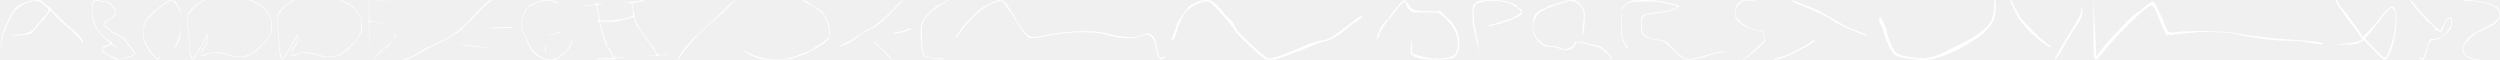
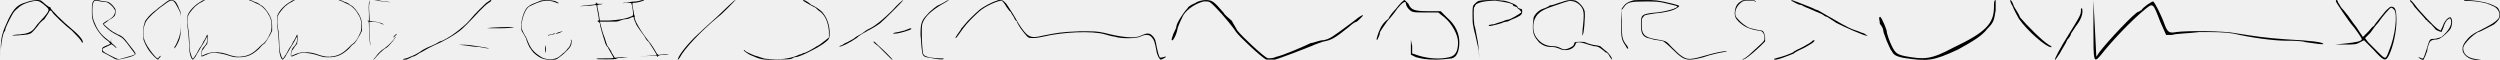
<svg xmlns="http://www.w3.org/2000/svg" width="1048.233mm" height="25.147mm" viewBox="0 0 1048.233 25.147">
-   <g fill="#ffffff">
+   <g fill="#000000">
    <path d="M10.889 0.977C7.355 1.941 5.784 3.547 3.534 8.046C0.964 13.472 0.321 15.722 0.321 20.541L0 25.004L0.321 20.863C0.643 17.007 1.285 13.794 1.928 13.151C2.249 12.83 2.249 12.509 2.249 12.187C2.249 11.866 3.534 9.01 5.141 6.118C5.462 5.475 6.391 4.19 7.355 3.547C8.961 1.941 11.21 0.977 14.745 0.334C16.351 0.334 16.994 0.656 19.529 2.905C20.493 3.869 20.493 3.869 20.171 4.833C19.85 5.475 18.6 7.082 17.315 8.367C16.351 9.331 15.066 10.902 14.423 11.866C13.138 13.472 11.532 14.115 8.318 14.436C6.712 14.436 5.462 14.758 5.141 14.758C4.82 15.079 9.282 14.758 11.532 14.436C13.138 14.115 13.459 13.794 16.03 10.616C16.351 9.974 17.637 8.688 18.6 8.046C19.207 7.082 20.171 5.797 20.493 5.154C20.814 4.511 20.814 4.19 21.457 4.511C21.457 4.511 21.778 4.833 21.778 4.833C21.778 5.475 27.562 10.902 30.132 12.83C32.024 14.758 33.952 16.686 34.273 17.65C34.595 17.971 34.595 17.971 34.595 17.971C35.237 17.328 33.631 15.079 30.132 12.187C26.276 9.01 21.135 3.869 21.135 3.226C21.135 2.905 21.135 2.905 20.814 2.905C20.814 3.226 20.171 2.584 19.207 1.941C18.6 1.298 17.637 0.656 17.315 0.334C16.351 -0.308 13.459 0.013 10.889 0.977Z" />
    <path d="M38.986 0.691C38.736 1.12 38.522 1.798 38.522 4.262C38.522 6.689 38.522 7.368 38.986 8.724C39.879 11.616 42.092 14.722 44.341 16.507C44.984 16.971 45.662 17.4 45.876 17.864L46.341 18.292L45.876 18.542C45.448 18.756 45.234 18.971 44.984 18.971C44.984 18.971 44.341 19.185 43.877 19.435C42.985 19.863 42.77 20.077 42.77 20.97C42.77 21.648 42.77 21.862 43.449 22.112C44.341 22.541 46.769 23.897 47.911 24.54C49.018 25.218 49.911 25.004 52.803 24.326C55.694 23.647 56.837 23.005 56.837 22.541C56.837 22.112 55.944 20.97 53.481 17.864C52.124 16.079 51.482 15.4 50.125 14.722C49.232 14.508 48.126 13.615 47.447 13.401C46.769 12.937 46.341 12.509 46.126 12.509C46.126 12.509 45.448 11.83 44.091 10.723L43.449 10.045L44.77 9.153C45.448 8.474 46.555 7.832 47.019 7.582C47.911 6.939 48.126 6.689 48.34 6.047C48.554 4.476 48.554 4.012 48.126 3.369C47.019 1.798 45.662 0.691 44.77 0.691C44.341 0.691 43.663 0.441 42.77 0.441C42.092 0.227 40.985 0.013 40.521 0.013C39.629 0.013 39.414 0.013 38.986 0.691ZM42.556 0.691C43.199 0.691 44.341 0.906 44.556 0.906C45.234 0.906 47.233 2.476 47.911 3.797C48.34 4.476 48.34 4.476 48.126 5.582C47.662 6.689 47.662 6.939 45.662 8.26C44.341 8.938 43.449 9.617 43.199 9.831C43.199 10.259 43.449 10.509 44.091 11.152C46.126 12.937 46.555 13.401 49.697 14.972C51.482 15.865 52.124 16.507 55.052 20.541C55.944 21.648 56.587 22.541 56.587 22.755C56.373 23.005 54.373 23.647 53.267 23.897C52.588 24.112 51.696 24.326 51.017 24.54C49.697 25.004 49.232 24.79 47.019 23.647C43.877 22.112 43.199 21.648 42.985 20.97C42.985 20.327 42.985 20.327 44.984 19.435L46.769 18.542L47.662 19.185C48.126 19.649 48.554 20.077 48.804 20.077C49.018 20.077 48.554 19.649 47.911 18.971C46.555 17.864 46.555 17.864 46.555 16.971L46.769 16.079L46.555 16.757L46.341 17.65L44.984 16.507C42.556 14.722 40.985 12.723 39.879 10.045C38.986 8.046 38.736 7.153 38.736 4.69C38.736 2.012 38.986 0.906 39.629 0.441C40.093 0.227 40.521 0.227 42.556 0.691Z" />
    <path d="M68.44 1.834C67.083 2.762 65.691 3.904 65.477 4.154C64.084 5.047 62.049 7.118 61.799 7.582C61.335 8.046 61.121 8.51 61.121 8.51C60.871 8.51 60.871 8.938 60.657 9.403C60.657 9.652 60.443 10.117 60.443 10.331C59.979 10.795 59.979 15.829 60.193 16.757C61.121 19.256 62.263 21.327 64.798 23.862C65.941 25.004 66.405 25.218 66.405 24.79C66.405 24.79 66.619 24.326 67.083 24.076C67.297 23.612 67.547 23.398 67.297 23.398C67.297 23.398 66.833 23.612 66.619 24.076L65.941 24.54L65.012 23.612C63.656 22.255 61.799 19.506 61.121 18.114C60.871 17.435 60.443 16.757 60.443 16.293C59.979 15.615 60.193 10.795 60.657 10.545C60.657 10.331 60.871 10.117 60.871 9.867C60.871 8.938 63.406 6.189 65.691 4.369C65.941 4.154 67.297 2.976 68.69 2.084C71.903 -0.451 72.581 -0.451 74.188 2.548C75.794 5.511 75.794 5.297 75.794 9.652C75.794 13.294 75.544 13.758 75.116 15.615C74.402 17.435 73.724 19.042 73.26 19.506C73.26 19.72 73.045 19.97 73.045 20.184C73.045 20.649 73.974 19.256 74.402 18.364C75.794 15.615 75.794 14.472 75.794 9.867C75.794 5.975 75.794 5.047 75.544 4.583C75.33 4.154 74.866 3.226 74.652 2.548C73.724 0.477 73.045 0.013 71.653 0.013C70.76 0.013 70.511 0.227 68.44 1.834Z" />
    <path d="M84.291 0.62C81.649 2.012 79.257 4.654 78.65 6.475C78.436 7.26 78.436 10.509 78.829 12.901C79.043 13.722 79.043 15.936 79.257 17.935C79.257 19.756 79.436 21.969 79.65 22.576C79.864 23.79 80.471 25.004 80.864 25.004C81.042 25.004 82.256 23.576 82.471 22.791C82.685 22.576 83.077 21.791 83.47 21.184C84.077 20.184 84.47 19.363 85.291 18.149C85.505 17.757 85.684 17.328 85.898 17.15C85.898 16.936 86.112 16.757 86.112 16.757C86.112 16.543 86.291 16.329 86.505 15.936L86.898 15.329L86.898 16.757C86.719 17.935 86.719 18.149 85.898 19.149C85.291 19.756 84.684 20.577 84.684 20.97C84.291 21.577 84.077 23.576 84.47 23.576C84.47 23.79 85.077 23.576 85.505 23.398C85.898 23.183 86.291 23.005 86.505 23.005C86.505 23.005 86.898 22.791 87.29 22.576C88.933 21.791 92.753 22.184 96.18 23.398C98.001 24.004 98.608 24.004 100.214 24.004C103.642 24.004 105.855 23.005 108.675 20.363C109.461 19.363 110.282 18.542 110.496 18.542C111.103 18.364 112.281 16.329 113.317 14.508L114.102 12.901L114.102 10.688C113.924 8.474 113.924 8.26 113.102 6.475C112.103 4.654 110.496 2.619 109.461 2.227C109.068 2.012 108.675 1.834 108.675 1.62C108.461 1.441 107.247 0.834 106.855 0.834C106.855 0.834 106.462 0.62 106.034 0.406C105.641 0.227 105.034 0.013 104.855 0.013C104.248 0.013 104.248 0.013 104.641 0.227C104.855 0.227 105.462 0.406 105.855 0.62C106.248 0.834 107.069 1.227 107.462 1.441C108.069 1.62 108.461 1.834 108.461 1.834C108.461 2.012 108.854 2.227 109.068 2.227C109.889 2.619 111.496 4.262 112.103 5.261C112.281 5.654 112.496 6.047 112.496 6.047C112.888 6.261 113.495 7.867 113.709 8.867C113.924 10.081 113.924 12.723 113.495 13.508C113.317 13.937 113.102 14.329 112.71 15.115C112.71 15.329 112.496 15.543 112.281 15.936C112.103 16.543 110.496 18.364 110.282 18.364C110.068 18.364 109.282 19.149 108.283 20.184C106.248 22.184 104.427 23.183 102.213 23.576C99.786 24.004 98.786 23.79 96.573 23.183C93.966 22.184 91.931 21.791 89.932 21.969C88.718 21.969 88.111 21.969 86.505 22.576C85.505 23.005 84.684 23.398 84.47 23.398C84.291 23.398 84.47 21.791 84.684 21.363C84.898 20.97 85.505 20.363 85.898 19.577L86.898 18.364L87.112 16.329C87.112 15.329 87.112 14.508 86.898 14.508C86.898 14.508 86.505 15.115 86.291 15.722C85.898 16.543 85.505 17.15 85.505 17.15C85.505 17.15 85.077 17.542 85.077 17.935C84.898 18.364 84.47 18.971 84.291 19.363C83.863 19.756 83.077 21.184 82.471 22.398C81.649 23.79 80.864 24.79 80.864 24.611C80.65 24.611 80.043 23.005 79.864 22.184C79.65 21.791 79.436 19.577 79.436 17.542C79.257 15.543 79.257 13.33 79.043 12.723C78.829 11.902 78.829 10.509 78.65 9.295C78.65 7.475 78.65 7.082 79.043 6.261C79.436 5.261 82.078 2.227 82.471 2.227C82.471 2.227 82.685 2.227 82.685 2.012C82.863 1.834 84.077 1.013 84.291 1.013C84.291 1.013 84.47 0.834 84.684 0.834C84.898 0.62 85.291 0.406 85.684 0.227C86.112 0.013 86.112 0.013 85.684 0.013C85.505 0.013 84.684 0.227 84.291 0.62Z" />
    <path d="M121.956 0.62C119.315 2.012 116.923 4.654 116.316 6.475C116.101 7.26 116.101 10.509 116.494 12.901C116.708 13.722 116.708 15.936 116.923 17.935C116.923 19.756 117.101 21.969 117.315 22.576C117.529 23.79 118.136 25.004 118.529 25.004C118.708 25.004 119.921 23.576 120.136 22.791C120.35 22.576 120.743 21.791 121.135 21.184C121.742 20.184 122.135 19.363 122.956 18.149C123.17 17.757 123.349 17.328 123.563 17.15C123.563 16.936 123.777 16.757 123.777 16.757C123.777 16.543 123.956 16.329 124.17 15.936L124.563 15.329L124.563 16.757C124.384 17.935 124.384 18.149 123.563 19.149C122.956 19.756 122.349 20.577 122.349 20.97C121.956 21.577 121.742 23.576 122.135 23.576C122.135 23.79 122.742 23.576 123.17 23.398C123.563 23.183 123.956 23.005 124.17 23.005C124.17 23.005 124.563 22.791 124.955 22.576C126.598 21.791 130.418 22.184 133.845 23.398C135.666 24.004 136.273 24.004 137.879 24.004C141.307 24.004 143.52 23.005 146.341 20.363C147.126 19.363 147.947 18.542 148.161 18.542C148.768 18.364 149.946 16.329 150.982 14.508L151.767 12.901L151.767 10.688C151.589 8.474 151.589 8.26 150.768 6.475C149.768 4.654 148.161 2.619 147.126 2.227C146.733 2.012 146.341 1.834 146.341 1.62C146.126 1.441 144.913 0.834 144.52 0.834C144.52 0.834 144.127 0.62 143.699 0.406C143.306 0.227 142.699 0.013 142.521 0.013C141.914 0.013 141.914 0.013 142.306 0.227C142.521 0.227 143.127 0.406 143.52 0.62C143.913 0.834 144.734 1.227 145.127 1.441C145.734 1.62 146.126 1.834 146.126 1.834C146.126 2.012 146.519 2.227 146.733 2.227C147.554 2.619 149.161 4.262 149.768 5.261C149.946 5.654 150.161 6.047 150.161 6.047C150.553 6.261 151.16 7.867 151.375 8.867C151.589 10.081 151.589 12.723 151.16 13.508C150.982 13.937 150.768 14.329 150.375 15.115C150.375 15.329 150.161 15.543 149.946 15.936C149.768 16.543 148.161 18.364 147.947 18.364C147.733 18.364 146.948 19.149 145.948 20.184C143.913 22.184 142.092 23.183 139.879 23.576C137.451 24.004 136.451 23.79 134.238 23.183C131.632 22.184 129.597 21.791 127.597 21.969C126.383 21.969 125.777 21.969 124.17 22.576C123.17 23.005 122.349 23.398 122.135 23.398C121.956 23.398 122.135 21.791 122.349 21.363C122.563 20.97 123.17 20.363 123.563 19.577L124.563 18.364L124.777 16.329C124.777 15.329 124.777 14.508 124.563 14.508C124.563 14.508 124.17 15.115 123.956 15.722C123.563 16.543 123.17 17.15 123.17 17.15C123.17 17.15 122.742 17.542 122.742 17.935C122.563 18.364 122.135 18.971 121.956 19.363C121.528 19.756 120.743 21.184 120.136 22.398C119.315 23.79 118.529 24.79 118.529 24.611C118.315 24.611 117.708 23.005 117.529 22.184C117.315 21.791 117.101 19.577 117.101 17.542C116.923 15.543 116.923 13.33 116.708 12.723C116.494 11.902 116.494 10.509 116.316 9.295C116.316 7.475 116.316 7.082 116.708 6.261C117.101 5.261 119.743 2.227 120.136 2.227C120.136 2.227 120.35 2.227 120.35 2.012C120.528 1.834 121.742 1.013 121.956 1.013C121.956 1.013 122.135 0.834 122.349 0.834C122.563 0.62 122.956 0.406 123.349 0.227C123.777 0.013 123.777 0.013 123.349 0.013C123.17 0.013 122.349 0.227 121.956 0.62Z" />
    <path d="M154.695 1.263C154.552 2.405 154.552 3.512 154.695 5.761L154.695 8.688L154.231 8.688C153.909 8.688 153.909 8.688 154.231 8.831C154.552 9.01 154.695 9.01 154.695 10.616C154.695 14.008 155.016 18.506 155.337 19.149L155.516 19.792L155.337 19.149C155.195 17.721 155.016 15.936 154.873 12.723L154.873 9.153L156.658 9.153C158.265 9.331 158.729 9.331 160.193 10.117C160.514 10.117 160.657 10.295 160.835 10.295C160.978 9.974 158.908 9.331 157.765 9.153C157.122 9.01 156.159 9.01 155.837 8.831L155.016 8.831L154.873 5.939C154.695 3.69 154.695 2.548 154.873 1.584C155.016 0.941 155.016 0.299 155.016 0.12C155.016 -0.023 154.873 0.62 154.695 1.263ZM157.444 0.12C158.265 0.441 163.263 0.941 163.727 0.941C163.906 0.941 163.085 0.763 161.978 0.62C160.835 0.62 159.372 0.299 158.586 0.12C156.98 -0.023 156.48 -0.023 157.444 0.12ZM165.512 14.793C165.191 15.115 164.87 15.615 164.87 15.615C164.87 15.757 165.012 15.615 165.334 15.436C165.512 15.115 165.976 14.793 166.155 14.651C166.298 14.472 166.476 14.329 166.298 14.329C166.298 14.151 165.834 14.472 165.512 14.793ZM165.512 15.936C165.191 16.579 162.942 19.006 161.978 19.649C161.657 19.97 161.157 20.291 161.157 20.291C160.978 20.434 160.514 20.756 160.014 21.077C158.908 22.077 158.265 22.719 157.622 23.683C157.122 24.326 156.801 24.647 156.658 24.79C156.48 24.968 156.48 24.968 156.658 24.968C156.801 24.968 157.301 24.469 157.765 23.826C158.729 22.719 159.693 21.755 160.514 21.077C160.835 20.756 161.157 20.613 161.3 20.434C161.478 20.291 161.799 20.113 162.121 19.97C163.406 19.006 166.298 15.436 165.834 15.436C165.834 15.436 165.512 15.615 165.512 15.936Z" />
    <path d="M203.82 1.263C202.571 2.512 199.75 5.011 196.644 8.76C194.752 10.938 190.396 14.365 187.576 15.936C186.326 16.579 185.398 17.185 185.077 17.185C184.755 17.185 183.506 17.828 182.578 18.435C180.079 19.685 180.079 19.363 177.258 20.934C176.009 21.862 174.759 22.505 174.759 22.505C174.438 22.826 172.903 23.433 170.689 24.361C168.833 24.683 168.511 25.004 169.439 25.004C170.082 25.004 170.689 25.004 171.01 24.683C171.332 24.683 172.26 24.076 172.903 23.755C173.831 23.755 175.08 22.826 176.009 22.184C176.937 21.862 179.15 20.327 181.328 19.363C187.576 16.579 190.396 14.686 192.895 12.83C193.824 12.187 197.251 8.76 201 4.69C202.571 3.119 204.141 1.584 204.748 1.263C205.998 0.62 206.319 0.013 205.677 0.013C205.677 0.013 204.748 0.62 203.82 1.263ZM206.319 11.58C203.177 11.866 203.499 11.866 208.818 11.866C212.567 11.866 215.387 11.58 215.387 11.58C215.387 11.259 211.924 11.259 206.319 11.58ZM195.395 19.078C196.93 19.363 199.429 19.685 201 19.685C202.571 20.006 204.141 20.327 204.748 20.327C206.64 20.327 196.93 18.756 194.752 18.756L192.253 18.756L195.395 19.078Z" />
    <path d="M226.848 0.227C226.419 0.441 225.812 0.656 225.812 0.656C225.812 0.656 225.17 0.87 224.741 1.084C222.849 1.727 221.599 2.548 220.957 3.19C219.1 5.297 217.815 11.152 218.886 13.258C219.279 13.687 219.493 14.329 219.921 14.936C220.136 15.365 220.35 15.793 220.35 15.793C220.564 15.793 220.564 16.007 220.564 16.007C220.564 16.614 221.814 19.756 222.456 20.399C222.67 20.613 222.849 20.827 222.849 21.041C222.849 21.041 223.277 21.47 223.706 22.077C226.241 24.397 227.919 25.04 230.846 25.04C232.953 25.04 233.167 25.04 233.988 24.397C235.666 23.326 238.415 20.827 239.236 19.363C239.664 18.721 239.879 16.828 239.45 16.614C239.45 16.4 239.236 16.828 239.45 17.257C239.45 18.078 239.022 19.363 238.415 19.97C238.201 20.184 237.772 20.613 237.344 21.255C236.951 21.648 236.523 22.077 236.523 22.077C236.308 22.077 235.88 22.505 235.452 22.933C233.774 24.397 233.167 24.611 231.275 24.826C228.954 24.826 227.704 24.611 225.812 23.148C223.492 21.648 222.242 19.756 221.171 17.043C220.957 16.186 220.35 15.15 219.921 14.508C218.672 12.223 218.672 12.009 218.672 10.331C219.1 6.975 220.35 3.797 221.814 2.762C222.67 2.334 224.741 1.298 226.848 0.656C228.954 0.049 231.489 0.227 233.559 1.298C233.774 1.298 234.202 1.512 234.202 1.298C234.416 1.298 233.988 1.084 232.738 0.441C231.06 0.049 228.74 -0.165 226.848 0.227ZM234.416 13.472C233.774 13.687 233.167 13.901 233.167 14.115C232.953 14.329 234.416 13.901 235.237 13.472C236.523 13.044 235.88 13.044 234.416 13.472ZM232.096 14.115C231.667 14.329 231.06 14.329 230.632 14.508C230.203 14.508 229.811 14.722 229.811 14.722C229.811 14.936 229.989 14.936 229.989 14.936C230.203 14.722 230.846 14.722 231.275 14.508C231.881 14.508 232.524 14.329 232.738 14.115C233.167 13.901 232.953 13.901 232.096 14.115ZM228.526 20.399C228.526 21.47 228.74 22.291 228.74 22.077C228.954 22.077 228.954 19.363 228.74 18.935C228.74 18.935 228.526 19.577 228.526 20.399Z" />
    <path d="M268.583 0.192C268.083 0.441 266.655 0.691 265.191 0.691C263.763 0.906 262.085 1.155 261.585 1.155C260.871 1.405 260.871 1.405 262.549 1.155C263.763 1.155 264.477 1.155 264.727 1.405C264.977 1.869 265.441 4.761 265.441 5.725C265.441 6.439 265.441 6.689 264.477 6.939C262.549 7.867 259.443 8.367 255.337 8.617L251.517 8.617L251.017 5.475C250.553 3.547 250.303 2.119 250.553 2.119C250.553 2.119 251.017 1.869 251.767 1.869L252.945 1.62L251.517 1.62C250.803 1.62 250.303 1.62 250.054 1.155C249.839 0.906 249.839 0.906 249.839 1.405C249.839 1.869 249.589 1.869 246.948 2.119C242.628 2.584 242.628 2.584 244.056 2.584C244.77 2.584 246.233 2.369 247.662 2.369C248.875 2.119 249.839 2.119 250.054 2.119C250.054 2.119 250.303 3.333 250.553 4.761C251.267 8.617 251.267 8.617 250.803 8.617C250.803 8.617 250.553 8.617 250.553 8.831C250.553 9.081 250.803 9.081 250.803 9.081C251.017 9.081 251.267 9.331 251.517 9.795C251.517 11.009 253.195 16.293 253.659 17.721C253.659 17.971 253.909 18.471 254.159 18.935C254.409 19.435 254.623 19.649 254.623 19.649C254.873 19.649 254.873 19.649 254.873 19.899C254.873 19.899 255.337 20.863 256.087 22.077C256.801 23.255 257.265 24.219 257.265 24.219C257.265 24.469 255.587 24.469 253.659 24.469C251.267 24.469 250.054 24.469 250.054 24.718C250.054 24.933 258.015 24.933 258.229 24.718C258.479 24.469 259.443 24.219 260.871 24.219L263.299 23.969L260.407 23.969L257.765 24.219L257.051 23.005C256.551 22.291 256.301 21.827 256.301 21.577C256.301 21.577 255.123 19.649 254.873 19.435C254.623 19.435 254.159 17.721 253.445 15.579C252.695 13.901 251.981 11.009 251.767 10.045L251.517 9.081L255.123 9.081C257.765 9.081 258.943 9.081 259.443 8.831C259.907 8.617 260.871 8.367 261.585 8.117C262.335 8.117 263.049 7.867 263.513 7.867C265.441 6.939 265.691 6.939 265.691 7.403C265.691 7.653 265.941 8.117 266.155 8.831C266.405 9.331 266.655 9.795 266.655 10.045C266.655 10.295 268.797 13.401 270.261 15.329C270.725 16.293 271.439 17.257 271.939 17.507C273.866 20.363 274.331 21.327 274.83 22.077L275.295 23.005L274.081 23.255C273.617 23.255 271.689 23.505 270.261 23.505L267.619 23.755L270.725 23.505C272.403 23.505 274.331 23.505 274.83 23.255C275.295 23.255 275.544 23.255 275.544 23.755C275.794 23.969 275.794 23.969 275.794 23.755C275.794 23.255 276.758 23.005 278.436 23.005C279.15 23.005 279.864 22.791 280.328 22.791C280.578 22.541 277.472 22.791 276.258 23.005C275.794 23.005 275.794 22.791 275.295 22.291C275.045 21.577 272.653 17.971 272.189 17.507C268.797 13.401 265.441 7.653 266.155 6.939C266.155 6.689 266.155 6.439 265.941 6.439C265.941 6.189 265.691 5.475 265.691 4.761C265.441 4.047 265.441 3.083 265.191 2.369C265.191 1.869 265.191 1.405 265.191 1.405C265.191 1.155 265.691 1.155 266.155 1.155C267.119 1.155 269.547 0.441 270.011 0.192C270.261 -0.058 269.547 -0.058 268.583 0.192Z" />
    <path d="M305.784 2.119C304.498 3.44 302.142 5.511 300.857 6.832C296.144 10.973 294.323 12.794 291.217 15.686C287.326 19.577 284.184 23.755 284.184 25.04C284.184 25.29 284.434 24.79 284.97 24.254C286.79 20.613 293.824 13.08 301.107 7.082C302.678 6.047 308.39 0.049 308.39 0.049C308.39 -0.201 307.105 0.834 305.784 2.119Z" />
    <path d="M336.701 0.263C337.022 0.584 341.628 3.226 341.949 3.226C341.949 3.226 342.271 3.547 342.271 3.547C342.592 3.869 343.27 4.547 343.913 4.868C346.233 6.832 347.197 9.474 347.554 13.08L347.554 15.722L345.912 17.043C344.913 17.685 343.592 19.006 342.592 19.328C339.986 20.97 337.665 22.291 336.701 22.291C336.344 22.612 335.38 22.933 335.059 22.933C333.738 23.612 331.739 24.254 329.454 24.576C327.49 24.933 320.243 24.933 319.6 24.254C319.243 24.254 318.6 23.933 317.601 23.612C315.959 23.29 312.674 21.648 312.353 21.291C312.353 20.97 312.031 20.97 312.031 20.97C311.353 20.97 312.674 21.969 314.316 22.933C318.922 24.933 319.6 25.254 325.491 24.933C329.775 24.933 331.096 24.933 332.096 24.576C332.417 24.254 333.06 23.933 333.738 23.933C335.059 23.933 341.949 20.649 345.234 18.328C347.876 16.364 347.876 16.364 347.876 13.08C347.554 9.474 346.555 7.153 344.591 4.868C342.592 3.226 342.592 3.226 339.986 1.905C338.986 0.906 337.665 0.263 337.665 0.263C337.022 -0.058 336.701 -0.058 336.701 0.263Z" />
    <path d="M374.188 4.297C370.225 8.224 367.19 10.688 364.763 11.902C364.156 12.187 363.549 12.509 363.549 12.509C363.549 12.509 362.62 13.115 361.407 14.044C360.193 14.651 358.658 15.543 358.051 16.15C357.444 16.471 355.909 17.4 355.302 17.685C354.409 18.007 353.481 18.614 353.481 18.614C353.481 18.899 352.874 18.899 352.267 19.22C351.66 19.506 351.66 19.506 352.267 19.506C352.874 19.506 356.23 18.007 359.265 15.865C360.193 14.936 361.692 14.044 362.335 13.722C362.942 13.437 363.549 13.115 363.834 12.83C364.156 12.83 365.048 12.187 365.655 11.902C366.262 11.58 367.797 10.688 369.011 9.76C370.868 8.224 379.079 0.013 378.758 0.013C378.472 0.013 376.33 1.834 374.188 4.297ZM380.007 12.509C379.4 12.83 377.865 13.115 376.651 13.437C374.188 13.722 373.581 14.329 376.044 14.044C378.151 13.722 381.828 12.509 382.114 12.187C382.114 11.58 381.507 11.902 380.007 12.509ZM366.262 17.685C366.262 17.685 367.19 18.614 368.119 19.22C369.011 20.113 370.868 21.969 372.081 23.183C373.295 24.397 374.188 25.325 374.188 25.004C374.188 24.683 370.868 21.363 368.119 18.899C366.583 17.4 366.262 17.078 366.262 17.685Z" />
    <path d="M395.644 1.084C394.573 1.62 393.752 2.155 393.502 2.155C393.217 2.155 390.253 4.297 388.933 5.939C386.255 8.617 385.969 9.938 385.969 14.793C386.255 16.686 386.255 19.363 386.505 20.72C386.79 23.398 387.04 23.933 389.718 24.183C393.217 25.004 395.644 25.004 395.644 24.718C395.894 24.469 395.359 24.469 394.038 24.469C391.61 24.469 388.647 23.933 387.861 23.398C387.326 23.112 387.04 22.576 387.04 22.326C386.79 20.97 386.505 17.471 386.505 14.258C386.505 10.759 386.505 10.509 387.04 9.153C388.111 6.725 390.789 4.297 394.823 1.905C396.715 0.834 398.072 0.013 397.787 0.013C397.537 0.013 396.466 0.549 395.644 1.084Z" />
    <path d="M417.922 0.334C416.351 0.62 411.674 3.119 410.425 4.369C408.533 5.939 405.427 9.081 404.463 10.331C403.856 10.938 403.213 11.866 403.213 11.866C402.928 11.866 402.928 12.187 402.928 12.187C402.928 12.509 402.285 13.115 401.678 14.079C401.035 15.008 400.428 15.936 400.714 15.936C400.714 16.257 401.678 15.008 403.856 11.866C405.427 9.688 408.533 6.582 410.71 4.69C413.21 2.512 418.85 0.013 420.1 0.334C420.421 0.62 421.35 1.584 421.956 2.833C422.599 3.762 423.527 5.011 423.849 5.011C423.849 5.333 424.456 6.261 425.098 7.189C425.419 8.117 426.026 8.76 426.026 8.76C426.348 8.76 426.348 8.76 426.348 9.081C426.348 9.367 427.597 11.58 428.847 13.115C429.168 13.437 429.775 14.365 430.418 15.008C431.346 15.936 431.346 15.936 433.524 15.936C434.452 15.936 436.344 15.615 437.594 15.329C445.412 13.437 457.908 12.83 463.192 14.365C464.441 14.686 466.333 15.329 467.262 15.329C469.761 16.257 476.33 16.257 478.186 15.329C480.079 14.365 481.935 14.365 482.899 15.615C483.827 16.579 484.149 17.507 484.755 20.613C485.077 23.112 486.005 24.683 486.648 25.004C486.933 25.004 487.576 24.683 488.183 24.361C489.147 23.755 489.147 23.755 488.504 23.755C486.326 24.361 486.326 24.361 486.005 23.433C485.684 22.826 485.398 21.255 485.077 20.006C484.434 16.579 484.434 16.579 483.506 15.329C482.256 14.079 482.256 14.079 480.685 14.079C479.757 14.365 478.829 14.686 478.186 15.008C475.687 16.257 470.082 15.615 462.906 13.758C459.764 13.115 459.443 13.115 452.588 13.115C444.77 13.437 443.199 13.758 436.951 15.008C431.953 16.257 430.703 15.615 426.955 9.688C425.098 6.261 423.206 3.44 421.956 1.584C420.707 0.334 420.421 0.013 419.457 0.013C418.85 0.013 418.208 0.013 417.922 0.334Z" />
    <path d="M501.357 1.191C500.214 1.762 498.465 2.334 497.894 3.512C496.144 5.261 493.252 9.902 493.252 11.045C493.252 11.652 492.645 12.794 492.074 13.972C491.503 15.722 490.896 16.864 491.503 16.864C491.503 17.435 493.252 15.115 493.824 11.652C494.395 9.902 495.573 7.582 496.144 6.404C497.894 3.512 501.964 1.191 504.855 0.584C507.176 0.584 507.176 0.584 509.497 2.905C512.995 6.404 517.637 12.223 518.243 13.365C519.386 15.115 529.275 24.433 531.025 25.004C531.596 25.004 533.345 25.004 534.488 25.004C536.844 24.433 547.305 20.363 550.196 19.185C551.339 18.614 553.088 18.042 554.838 17.435C558.336 16.864 560.086 15.722 565.869 11.045C567.047 9.902 568.226 9.295 568.226 9.295C568.797 9.295 569.368 8.724 570.546 7.582C572.867 5.261 570.546 6.404 567.047 9.295C558.336 15.722 557.765 16.293 554.838 16.864C553.088 16.864 550.768 18.042 549.625 18.042C547.305 19.185 537.986 23.255 535.095 23.826C533.916 24.433 532.774 24.433 531.596 24.433C529.846 23.826 520.564 15.115 518.815 12.794C518.243 11.652 517.065 9.902 516.494 8.724C515.316 7.582 513.567 6.404 512.995 5.261C508.925 0.584 508.354 0.013 505.427 0.013C504.284 0.013 501.964 0.584 501.357 1.191Z" />
    <path d="M585.327 3.655C583.792 5.225 582.221 7.296 582.221 7.832C580.114 9.367 579.079 10.938 578.044 13.544C577.008 16.686 577.008 16.686 577.544 16.686C577.544 16.15 578.579 15.115 578.579 13.544C579.079 12.509 580.65 10.438 581.685 8.867C582.72 7.832 584.827 5.225 585.862 3.655C587.933 1.048 589.504 0.013 589.504 1.584C589.504 2.084 590.039 3.119 590.539 3.655C592.11 5.225 592.11 5.225 597.822 5.225L603.035 5.225L605.641 7.296C608.783 9.902 611.353 14.579 611.353 17.721C611.353 21.363 610.318 23.433 607.712 23.969C603.57 25.004 598.858 24.469 595.216 23.433L592.11 22.398L592.11 19.292L591.574 16.686L591.574 19.792L591.574 22.933L593.681 23.969C595.752 24.469 597.322 25.004 601.999 25.004C605.105 25.004 608.247 24.469 608.783 24.469C610.853 23.969 611.889 21.363 611.889 17.721C611.889 14.079 610.318 10.438 606.676 7.296L604.07 4.69L598.858 4.69C593.145 4.69 591.574 4.19 590.539 1.584C590.039 1.048 588.968 0.013 588.968 0.013C588.468 0.013 586.898 1.584 585.327 3.655Z" />
    <path d="M620.457 0.299C619.707 0.299 618.922 1.048 618.172 1.798C617.422 2.584 617.422 3.333 617.422 6.368C617.422 7.867 617.422 10.152 617.815 11.295C617.815 12.044 618.565 14.294 618.922 16.186C619.315 18.078 620.064 20.756 620.064 22.255L620.457 24.897L620.064 21.862C620.064 20.363 619.707 17.328 619.315 15.829C618.922 13.937 618.565 11.295 618.172 10.509C617.815 7.867 617.815 2.941 618.172 2.941C618.172 2.941 618.565 2.584 618.565 2.191C619.315 1.048 622.706 0.299 626.883 0.299C630.668 0.691 634.452 1.441 634.452 2.191C634.452 2.584 634.845 2.584 634.845 2.584C635.202 2.584 635.594 2.941 635.987 2.941C635.987 3.333 636.737 3.69 637.13 4.083C637.487 4.476 637.879 4.833 637.879 5.225C637.487 5.582 633.31 8.26 632.203 8.26C631.81 8.26 630.668 8.617 629.918 9.01C628.775 9.367 627.276 9.76 626.526 10.152C625.384 10.152 624.634 10.509 624.241 10.509C624.241 10.902 624.241 10.902 624.634 10.902C625.384 10.902 629.918 9.76 630.311 9.367C630.668 9.367 631.417 9.01 632.203 9.01C632.953 8.617 634.452 7.867 635.594 7.475C637.879 6.368 638.236 5.975 638.236 4.833C638.236 4.083 638.236 3.69 637.487 3.69C636.737 3.333 636.344 3.333 636.344 2.941C636.344 2.191 632.953 0.691 630.668 0.299C627.633 -0.094 622.349 -0.094 620.457 0.299Z" />
    <path d="M655.694 0.549C655.016 0.87 653.409 1.191 652.767 1.512C651.803 1.834 650.803 2.191 650.482 2.191C650.161 2.191 649.839 2.191 649.518 2.512C649.518 2.512 648.554 3.155 647.554 3.476C645.305 4.119 643.663 5.761 643.02 7.368C643.02 8.01 642.699 9.652 642.699 11.259C642.699 14.187 643.342 15.472 645.305 17.757C646.912 19.042 648.233 19.685 650.482 19.685C652.124 19.685 652.767 20.042 653.731 20.363C656.016 21.648 659.586 21.006 660.55 18.721C660.871 17.757 660.871 17.757 662.156 17.757C662.835 17.757 664.12 18.078 665.084 18.399C665.727 18.721 667.369 19.042 668.333 19.363C669.654 19.363 670.296 19.685 671.26 20.363C672.224 21.006 672.867 21.648 673.224 21.969C673.866 21.969 674.188 22.612 674.509 22.933C675.152 24.254 675.794 24.897 675.794 24.897C676.437 24.897 674.509 21.969 672.867 21.006C672.224 20.363 671.26 19.685 670.939 19.363C670.618 19.363 669.975 19.042 669.654 19.042C668.333 19.042 665.084 18.078 664.763 17.757C664.12 17.435 660.871 17.435 660.228 17.757C660.228 18.078 659.907 18.399 659.907 18.721C659.907 19.363 657.301 20.684 656.016 20.684C655.373 20.684 654.695 20.363 654.052 20.042C653.409 19.685 652.446 19.363 651.125 19.363C647.876 19.363 645.305 17.757 643.663 14.829C642.378 12.223 642.699 8.331 644.663 6.082C645.948 4.761 647.233 3.797 653.409 1.834C657.944 0.227 658.265 0.227 659.586 0.549C661.514 0.87 663.477 2.833 663.799 4.44C664.12 5.404 664.12 7.046 663.799 10.295C663.477 12.544 663.477 14.508 663.477 14.829C664.12 15.15 664.763 6.404 664.441 4.761C664.12 3.155 662.156 0.87 660.55 0.227C659.265 -0.094 657.622 -0.094 655.694 0.549Z" />
    <path d="M684.47 0.299C683.006 0.62 681.507 1.512 680.9 2.405L680.007 3.583L679.722 8.653C679.722 15.793 679.722 16.364 681.507 19.042C682.114 20.256 682.685 20.827 682.685 20.256C682.685 19.934 682.399 19.363 682.114 19.042C681.792 18.756 681.221 17.864 680.9 17.257C680.328 16.079 680.007 15.472 680.007 10.117L680.007 4.19L680.9 2.976C682.399 0.906 683.577 0.62 689.825 0.62C694.609 0.62 695.502 0.62 699.072 1.512C701.142 2.084 703.213 2.405 703.213 2.691C703.82 3.298 698.179 5.083 693.11 5.368C688.361 5.975 688.04 6.261 688.04 10.117C688.04 14.008 688.647 14.901 690.432 15.793C691.325 16.079 692.824 16.364 693.717 16.686C694.288 16.686 695.502 16.971 695.787 16.971C696.073 16.971 696.965 17.257 697.287 17.257C697.858 17.578 699.357 18.756 701.142 20.541C704.713 24.112 706.212 25.004 708.568 25.004C710.068 25.004 713.352 24.397 716.601 23.219C717.494 22.933 721.064 22.041 723.456 21.72C724.348 21.434 724.348 21.434 723.742 21.434C722.563 21.434 719.6 22.041 717.494 22.612C708.283 25.29 707.676 25.29 704.713 23.219C703.82 22.612 702.035 20.827 700.857 19.649C698.465 16.971 698.75 17.257 693.717 16.364C689.254 15.472 688.361 14.294 688.361 10.438C688.361 8.331 688.361 7.76 688.933 7.153C689.539 6.261 689.825 6.261 693.717 5.654C697.572 5.368 701.749 4.476 703.213 3.298C704.713 2.405 704.427 2.405 701.142 1.512C694.895 0.013 694.002 0.013 689.539 0.013C686.862 0.013 684.791 0.013 684.47 0.299Z" />
    <path d="M729.632 0.763C728.097 1.798 727.597 3.083 727.347 5.118C727.347 6.903 727.597 7.653 729.132 9.188C731.417 11.223 733.202 12.259 738.308 13.008C739.093 13.258 739.843 14.294 739.843 15.829C739.843 17.114 739.843 17.114 736.773 19.899C733.452 22.969 732.953 23.469 731.417 24.504C730.668 24.754 730.418 25.004 730.668 25.004C731.667 25.004 734.238 22.969 738.058 19.399L740.093 17.364L740.093 15.579C739.843 13.794 739.343 12.758 738.308 12.758C737.808 12.758 734.488 12.009 733.738 11.759C732.203 11.223 729.882 9.438 728.883 8.189C727.597 6.903 727.597 6.654 727.597 5.118C727.847 3.333 728.883 1.798 730.418 0.763C731.167 0.263 731.953 0.263 733.452 0.263C734.488 0.263 735.523 0.263 735.773 0.513C735.773 0.763 736.023 0.763 736.023 0.763C736.273 0.763 736.273 0.513 736.023 0.513C735.773 0.013 734.988 0.013 733.202 0.013C730.918 0.013 730.668 0.013 729.632 0.763Z" />
    <path d="M751.16 0.441C751.589 0.441 751.981 0.834 752.838 1.263C753.659 1.691 754.481 2.084 755.337 2.084C755.73 2.512 757.836 3.333 759.907 4.19C761.585 5.011 764.084 5.832 764.477 6.261C764.905 6.689 765.727 7.082 766.155 7.082C766.583 7.51 768.226 8.331 769.904 9.581C773.224 11.259 781.578 15.008 782.828 15.008C783.22 15.008 783.22 15.008 782.399 14.579C781.971 14.187 781.15 13.758 780.721 13.758C779.9 13.33 778.65 12.937 777.401 12.509C774.902 11.687 770.725 9.188 764.905 5.832C763.656 5.011 761.978 4.19 761.978 4.19C761.585 4.19 760.728 3.762 759.907 3.333C757.836 2.512 751.589 0.013 751.16 0.013C751.16 0.013 751.16 0.013 751.16 0.441ZM759.907 17.078C759.907 17.507 758.229 18.328 756.159 19.577C754.481 20.434 752.41 21.255 751.589 22.077C750.339 22.505 749.09 23.326 744.091 24.576C743.663 25.004 743.663 25.004 744.484 25.004C745.734 25.004 749.911 23.326 751.981 22.505C752.838 21.684 754.909 20.827 756.587 20.006C759.479 18.328 761.157 17.507 760.728 16.686C760.728 16.686 760.336 17.078 759.907 17.078Z" />
    <path d="M836.059 2.869C836.059 10.009 832.488 13.58 818.922 20.006C809.639 25.004 806.783 25.004 798.929 23.576C795.359 22.862 794.645 22.148 793.217 19.292C792.503 17.864 791.075 14.294 791.075 12.866C789.647 8.581 788.218 6.439 788.218 7.153C787.504 7.153 788.218 8.581 788.218 10.009C788.933 10.723 789.647 12.152 789.647 12.866C789.647 13.58 790.361 15.008 791.075 17.15C791.789 18.578 792.503 20.72 793.217 21.434C793.931 22.862 794.645 23.576 798.215 24.29C808.211 25.718 810.353 25.718 821.064 20.72C827.49 17.15 831.06 15.008 833.202 12.152C836.059 9.295 836.059 8.581 836.773 4.297C836.773 2.155 836.773 0.013 836.773 0.013C836.059 0.013 836.059 1.441 836.059 2.869Z" />
    <path d="M843.877 2.619C844.413 4.19 845.984 6.796 846.483 7.832C850.125 13.044 857.944 19.792 860.014 19.792C860.55 19.792 860.014 19.292 858.979 18.756C856.373 17.185 849.625 10.438 847.019 7.296C846.483 5.725 844.913 3.655 844.413 2.619C843.877 1.048 843.377 0.013 842.842 0.013C842.842 0.013 842.842 1.048 843.877 2.619ZM872.51 4.69C872.51 6.261 871.474 7.832 867.297 14.579C863.656 20.327 861.585 24.469 861.585 25.004C861.585 25.54 862.62 23.969 863.656 22.398C864.727 20.327 866.262 18.221 866.798 16.686C867.833 15.615 868.368 14.579 868.368 14.079C868.368 14.079 869.404 12.509 870.439 10.938C872.51 8.331 873.545 5.725 873.045 3.655C872.51 3.119 872.51 3.655 872.51 4.69Z" />
    <path d="M877.758 12.187C877.758 25.611 877.758 26.825 880.793 23.183C885.077 17.685 893.609 8.546 899.714 3.655C902.749 1.227 902.749 1.227 905.784 9.153L908.247 14.651L910.675 14.651C912.496 14.044 917.387 14.044 922.242 13.437C928.954 13.437 932.024 13.437 936.273 14.044C944.199 15.865 953.338 17.078 958.836 17.078C961.264 17.078 964.905 17.078 966.762 17.685C971.01 18.292 974.688 18.899 974.081 18.292C973.438 17.685 969.797 17.078 958.229 16.471C949.697 15.865 946.019 15.258 938.094 14.044C932.631 12.83 916.78 12.83 912.496 13.437C909.461 14.044 908.854 13.437 907.64 10.366C906.391 6.725 903.356 0.62 902.749 0.62C902.142 0.62 898.465 3.048 897.858 4.297C897.251 4.297 897.251 4.904 896.644 4.904C895.43 4.904 883.863 17.078 880.186 21.969L878.972 23.79L878.365 11.58L877.758 0.013L877.758 12.187Z" />
    <path d="M979.4 0.513C979.4 0.977 985.291 9.581 986.219 10.509C987.112 11.402 990.289 15.972 990.289 16.4C990.289 17.328 987.576 17.792 983.47 18.221L978.936 18.685L983.042 18.685C986.648 18.685 988.04 18.685 989.397 17.792L991.217 16.864L995.287 20.97C999.393 25.504 1000.286 25.968 1001.642 23.219C1003.463 19.577 1004.82 13.223 1004.82 8.688C1004.82 4.154 1004.391 2.798 1002.571 2.798C1002.106 2.798 1001.214 3.69 1000.286 4.583C998.465 6.868 995.752 10.045 995.287 10.973C994.823 10.973 993.931 12.33 993.038 13.223L990.753 15.507L988.04 11.402C986.219 9.153 984.827 6.868 984.398 6.404C983.934 5.975 983.042 4.583 982.114 3.69C981.221 2.798 980.757 1.405 980.293 0.977C980.293 0.049 979.4 -0.415 979.4 0.513ZM1003.927 4.154C1005.284 5.975 1004.391 15.043 1001.642 21.398C1000.286 25.04 1000.286 25.04 997.108 21.862C995.752 20.506 993.931 18.685 993.038 17.792L991.646 15.972L993.931 13.687C994.823 12.33 996.216 10.509 997.108 9.581C998.929 6.868 1002.106 3.226 1002.571 3.226C1003.035 3.226 1003.463 3.69 1003.927 4.154Z" />
    <path d="M1010.496 0.156C1010.496 0.441 1010.782 0.763 1010.782 0.763C1011.067 1.048 1011.674 1.62 1011.96 2.227C1012.246 2.798 1012.853 3.405 1013.138 3.69C1013.424 3.976 1014.316 5.154 1015.494 6.332C1016.387 7.225 1017.244 8.403 1017.244 8.403C1017.565 8.403 1017.851 8.688 1017.851 8.974C1018.136 8.974 1018.743 9.867 1019.6 10.438C1020.207 11.33 1021.064 11.902 1021.064 12.223C1021.671 12.794 1023.42 13.401 1023.742 13.401C1023.742 13.08 1024.313 12.223 1024.598 11.33C1024.92 10.152 1025.491 8.974 1026.062 8.403C1027.24 7.51 1027.24 7.51 1027.562 8.082C1028.418 9.867 1026.955 12.794 1023.742 15.436C1023.135 15.757 1021.385 16.329 1020.207 16.329C1018.743 16.329 1018.743 16.329 1017.244 21.327C1016.066 24.861 1016.066 24.861 1014.923 24.254C1014.316 23.969 1014.031 23.969 1014.031 23.969C1014.031 24.254 1015.494 25.147 1016.066 25.147C1016.066 25.147 1016.387 24.576 1016.673 23.969C1016.958 23.398 1017.244 22.791 1017.244 22.505C1017.565 21.898 1017.851 21.041 1017.851 20.149C1018.743 17.221 1019.029 16.9 1020.778 16.614C1021.671 16.614 1022.849 16.329 1023.135 16.043C1024.313 15.436 1026.955 13.08 1027.562 11.902C1028.133 10.759 1028.418 8.688 1027.847 7.796C1027.562 6.332 1025.205 8.082 1024.313 10.759C1024.027 11.616 1023.42 12.509 1023.42 12.794C1023.135 12.794 1022.849 12.509 1022.242 12.223C1021.064 11.616 1014.316 4.583 1012.246 1.62C1010.782 -0.13 1010.496 -0.13 1010.496 0.156Z" />
    <path d="M1033.095 0.12C1033.095 0.406 1034.202 0.406 1035.63 0.406C1037.844 0.406 1042.913 1.263 1043.484 1.798C1043.77 1.798 1044.306 2.084 1044.877 2.369C1047.697 3.226 1048.804 6.296 1047.412 7.974C1045.734 9.652 1045.162 9.938 1040.378 12.473C1036.737 14.151 1035.345 15.293 1033.631 17.542C1032.81 18.935 1032.524 19.22 1032.524 20.613C1032.524 21.755 1032.81 22.041 1033.381 22.862C1034.488 24.254 1036.451 25.111 1038.415 25.111L1040.378 25.111L1038.7 24.826C1035.059 24.54 1032.81 22.862 1032.81 20.327C1032.81 19.506 1033.095 18.935 1034.488 17.257C1035.88 15.579 1038.7 13.33 1039.557 13.33C1039.807 13.33 1044.591 10.795 1045.734 10.224C1047.697 8.546 1048.233 7.689 1048.233 6.296C1048.233 4.619 1047.697 3.476 1046.84 2.941C1045.448 2.084 1042.628 0.977 1040.378 0.691C1037.844 0.12 1032.81 -0.165 1033.095 0.12Z" />
  </g>
</svg>
